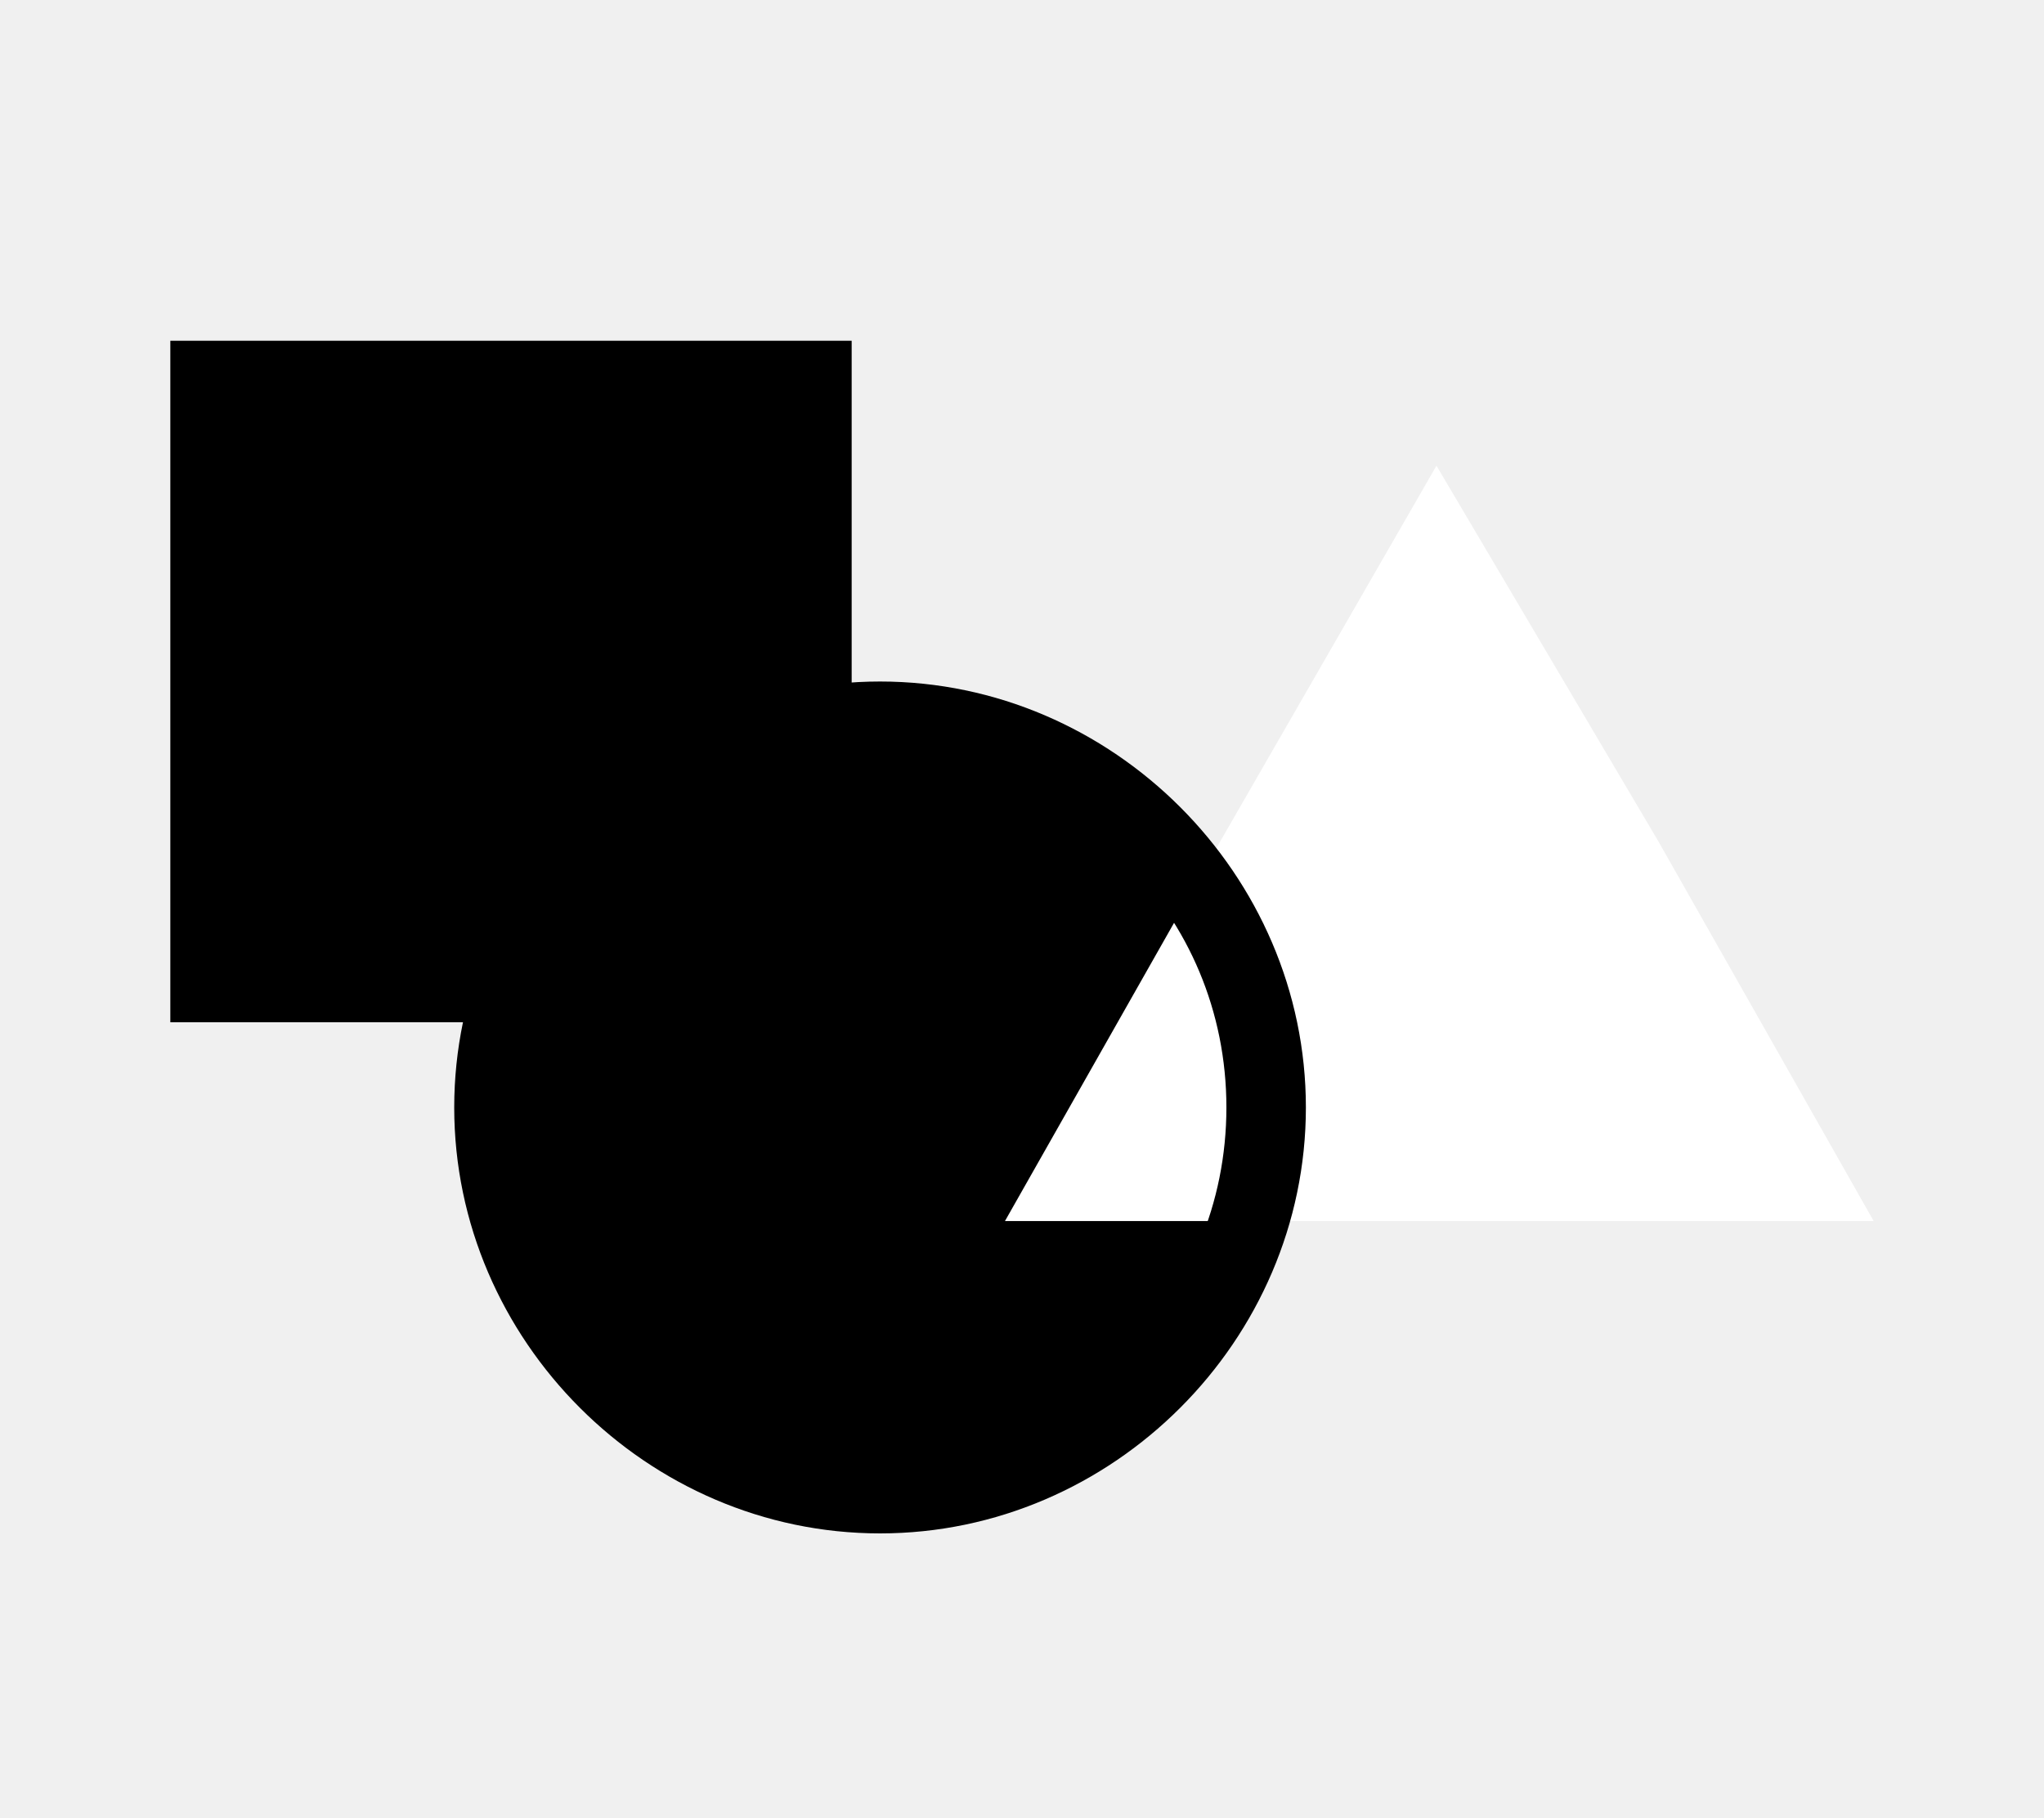
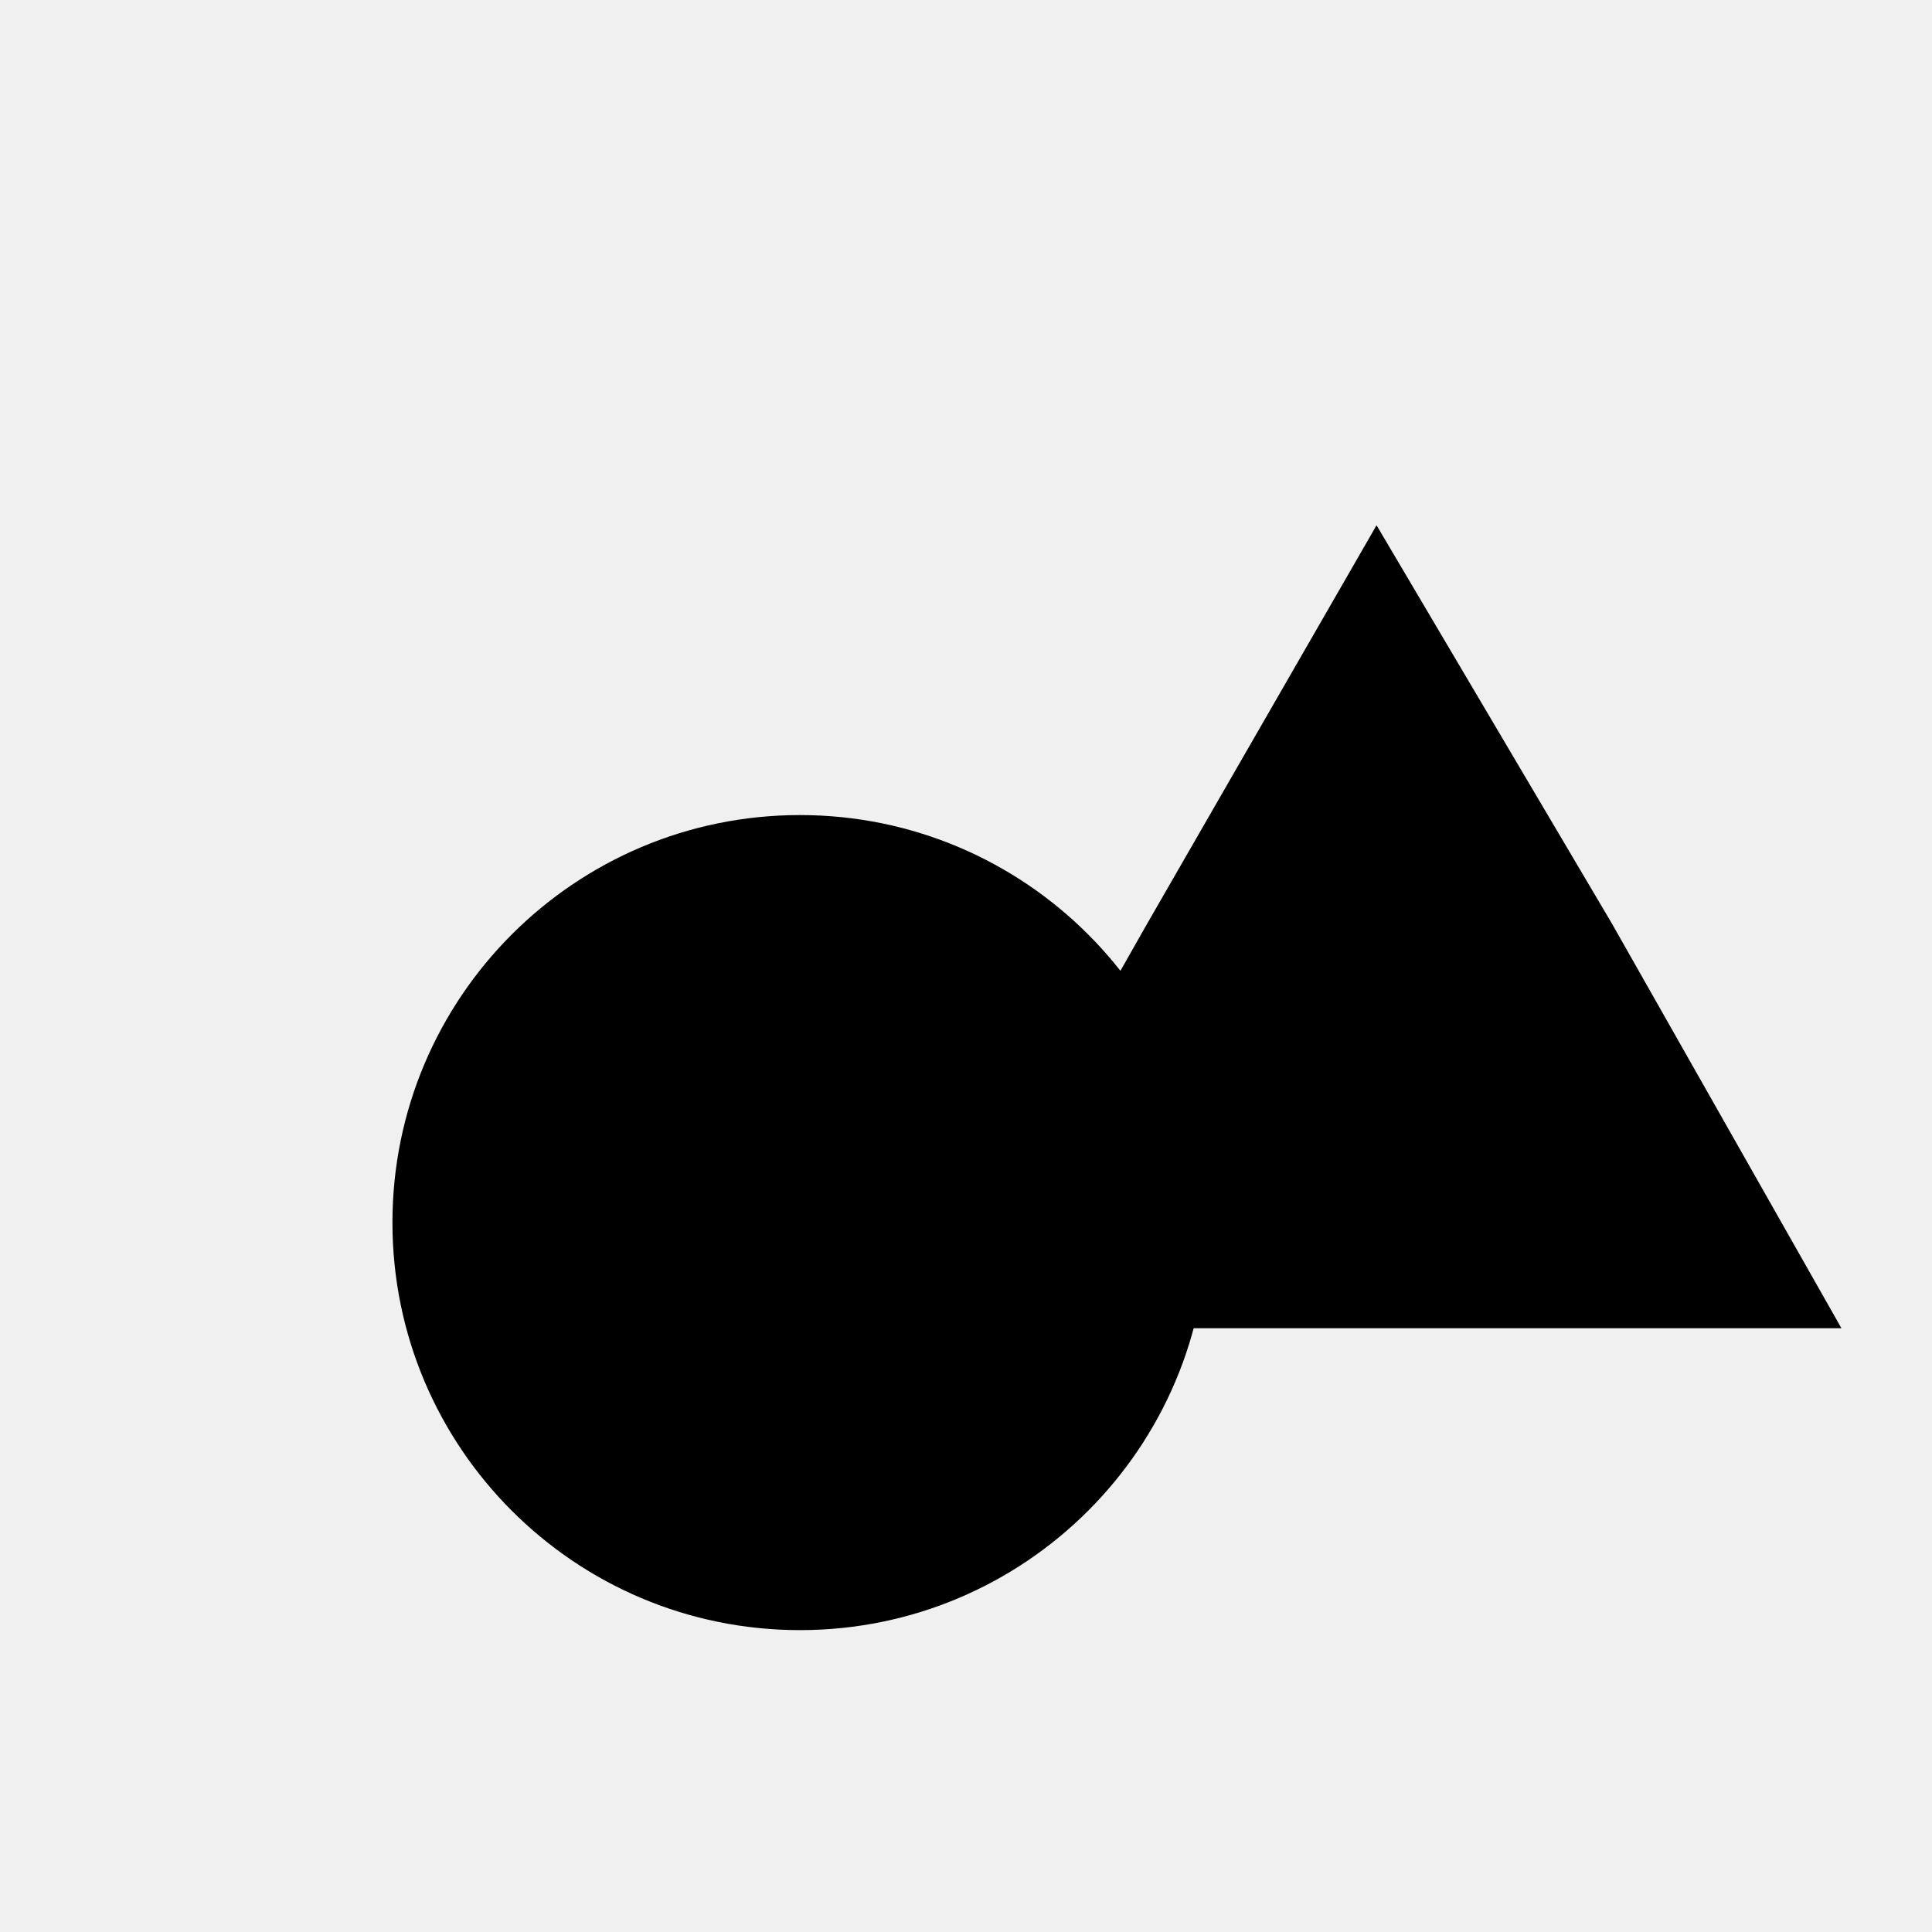
- <svg xmlns="http://www.w3.org/2000/svg" viewBox="0 0 36 32" focusable="false">
-   <circle class="svg-fill-brightest" cx="15.4" cy="19.2" r="6.8" />
-   <path fill="#fff" class="svg-stroke svg-stroke-accent" d="M25.3 21.5h-7.6l3.8-6.7 3.8-6.6 3.9 6.6 3.8 6.7z" />
-   <path class="svg-fill-lilac" d="M15.5 13.4c3.4 0 6.1 2.7 6.1 6.1s-2.7 6.1-6.1 6.1-6.1-2.7-6.1-6.1 2.7-6.1 6.1-6.1m0-1.4C11.4 12 8 15.4 8 19.5s3.4 7.5 7.5 7.5 7.5-3.4 7.5-7.5-3.4-7.5-7.5-7.5z" />
-   <path class="svg-fill-gradient-accent-white-top" d="M3.7 6.7h10.6v10.6H3.7z" />
-   <path class="svg-fill-gatsby" d="M13.6 7.4v9.2H4.4V7.4h9.2M15 6H3v12h12V6z" />
+ <svg xmlns="http://www.w3.org/2000/svg" viewBox="0 0 32 32" focusable="false">
+   <path class="svg-stroke svg-stroke-dark svg-fill-light" d="M22.8 22h-7.6l3.8-6.7 3.8-6.6 3.9 6.6 3.8 6.7h-7.7z" />
+   <circle class="svg-stroke svg-stroke-dark svg-fill-accent svg-fill-transparent" cx="13.25" cy="20.25" r="6.75" />
+   <path class="svg-stroke svg-stroke-dark" fill="transparent" d="M1.75 7.75h10.5v10.5H1.75z" />
</svg>
